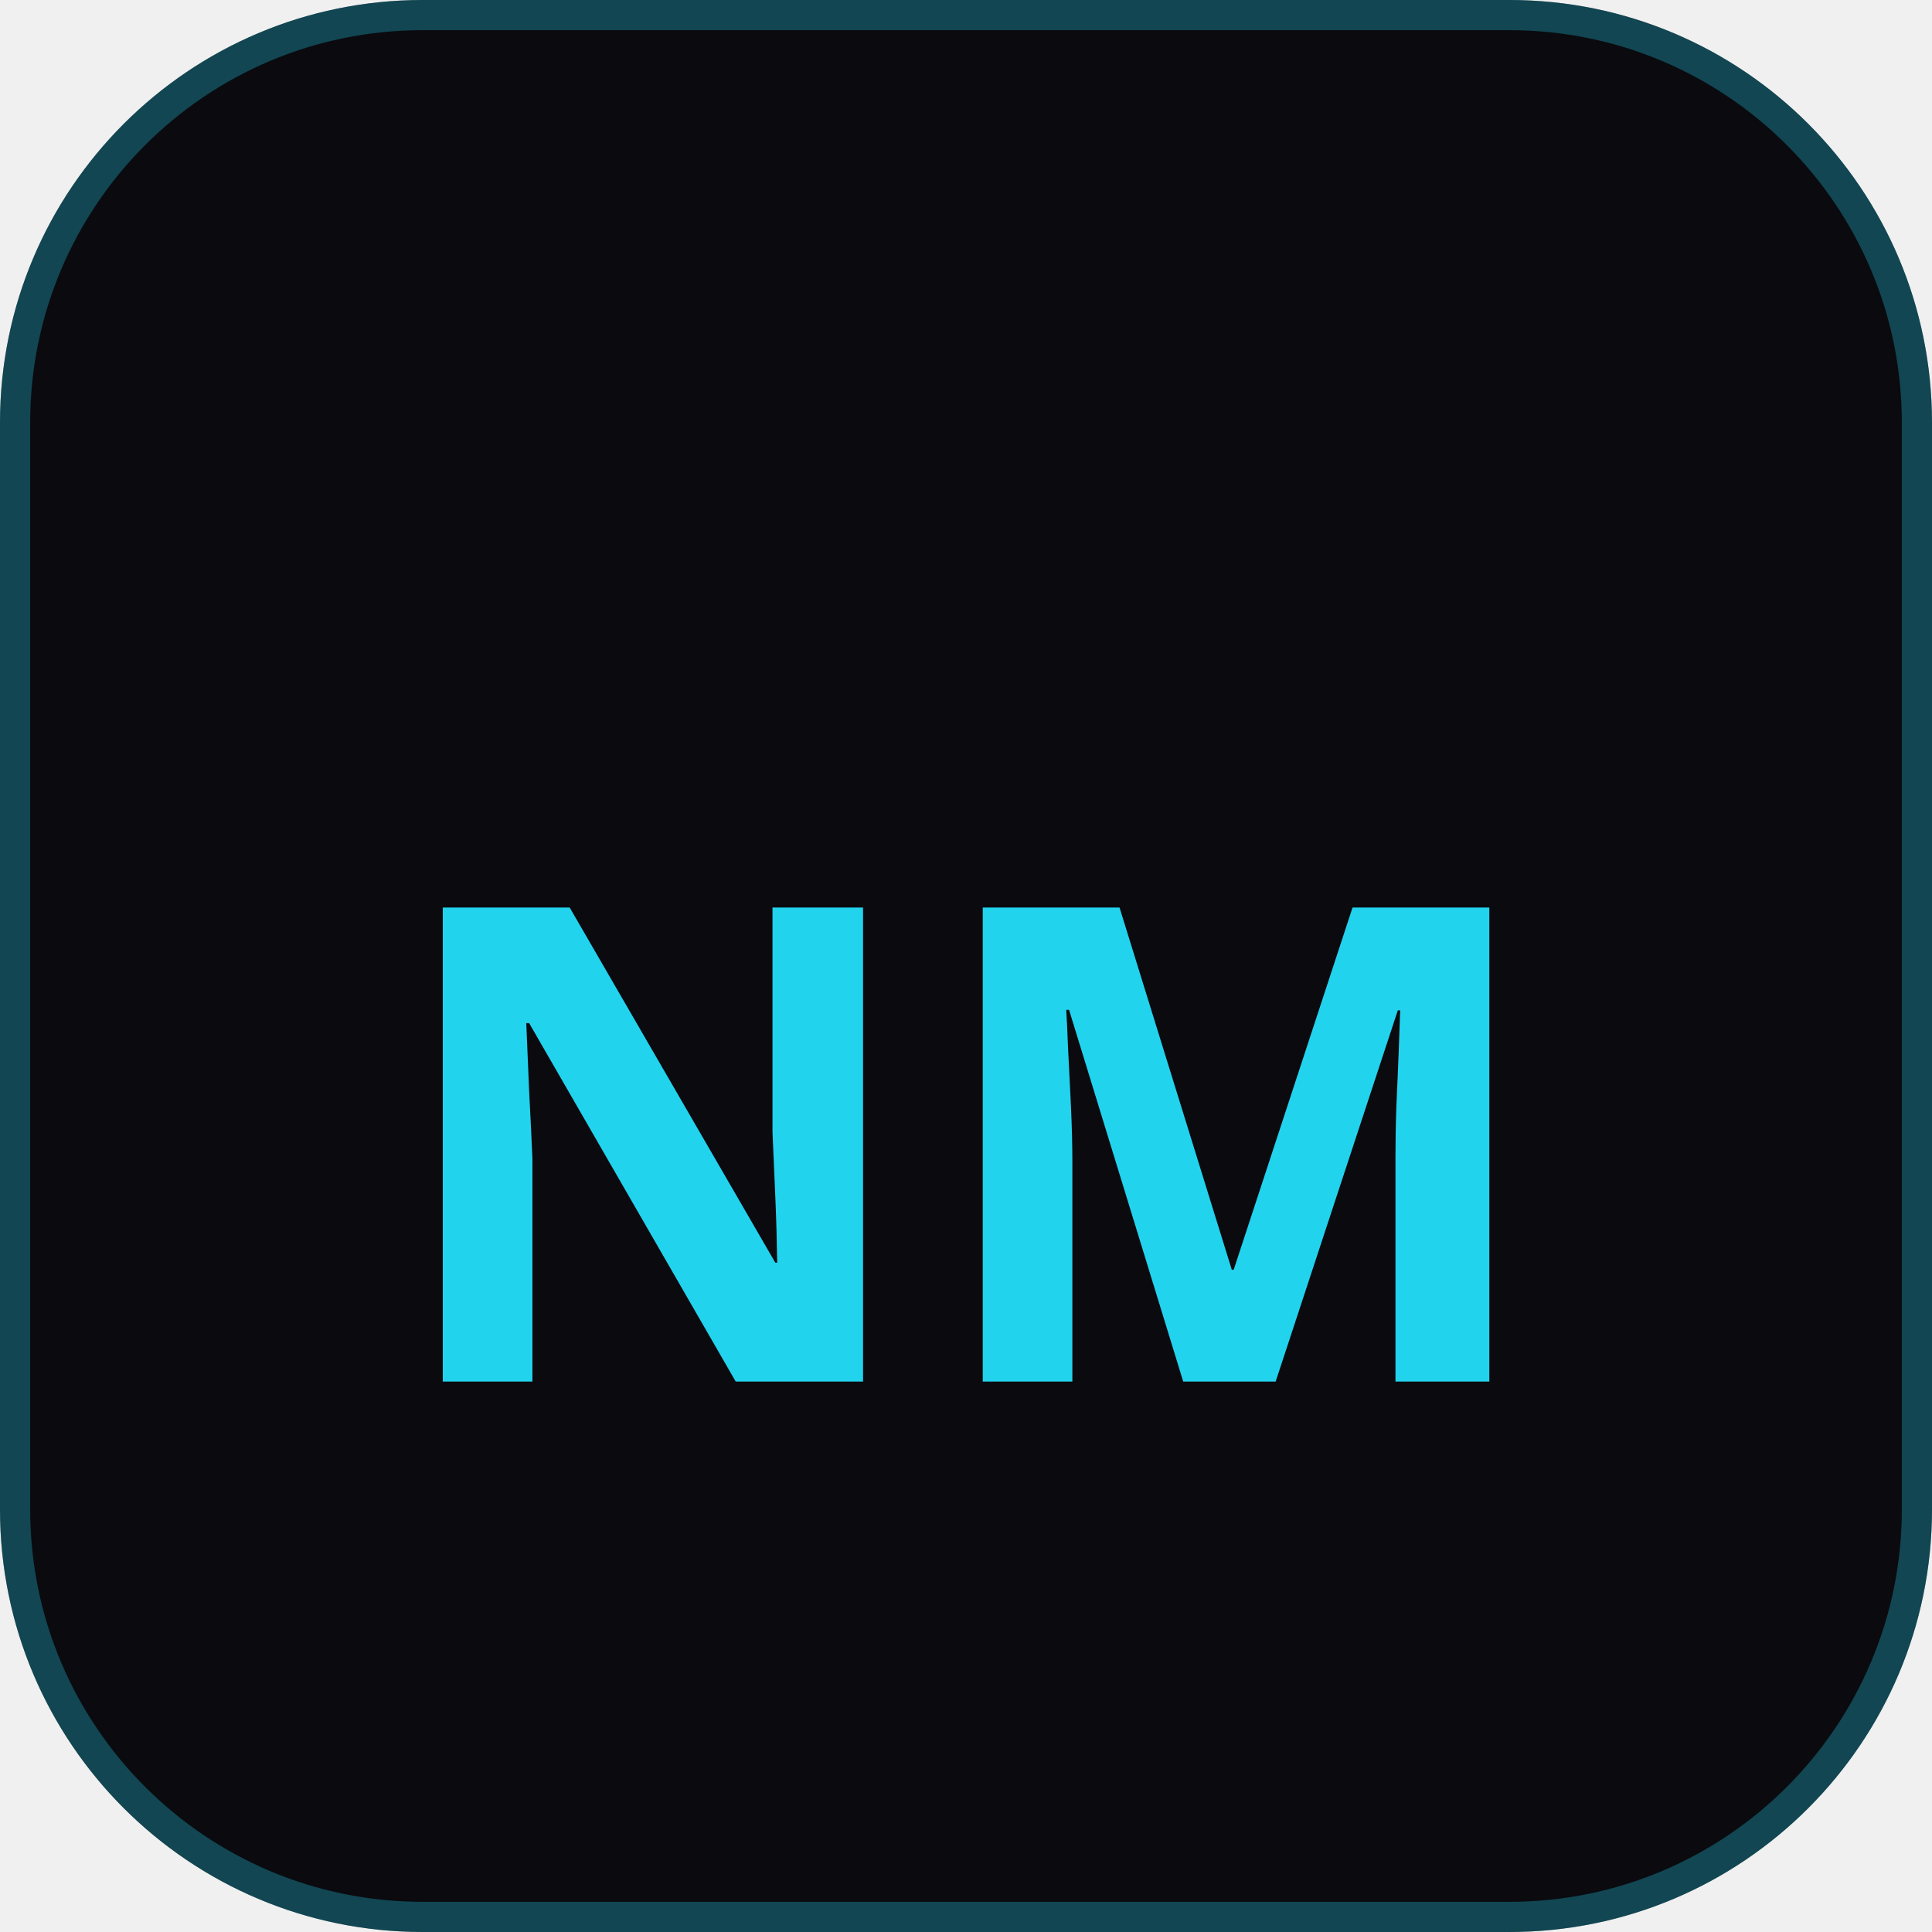
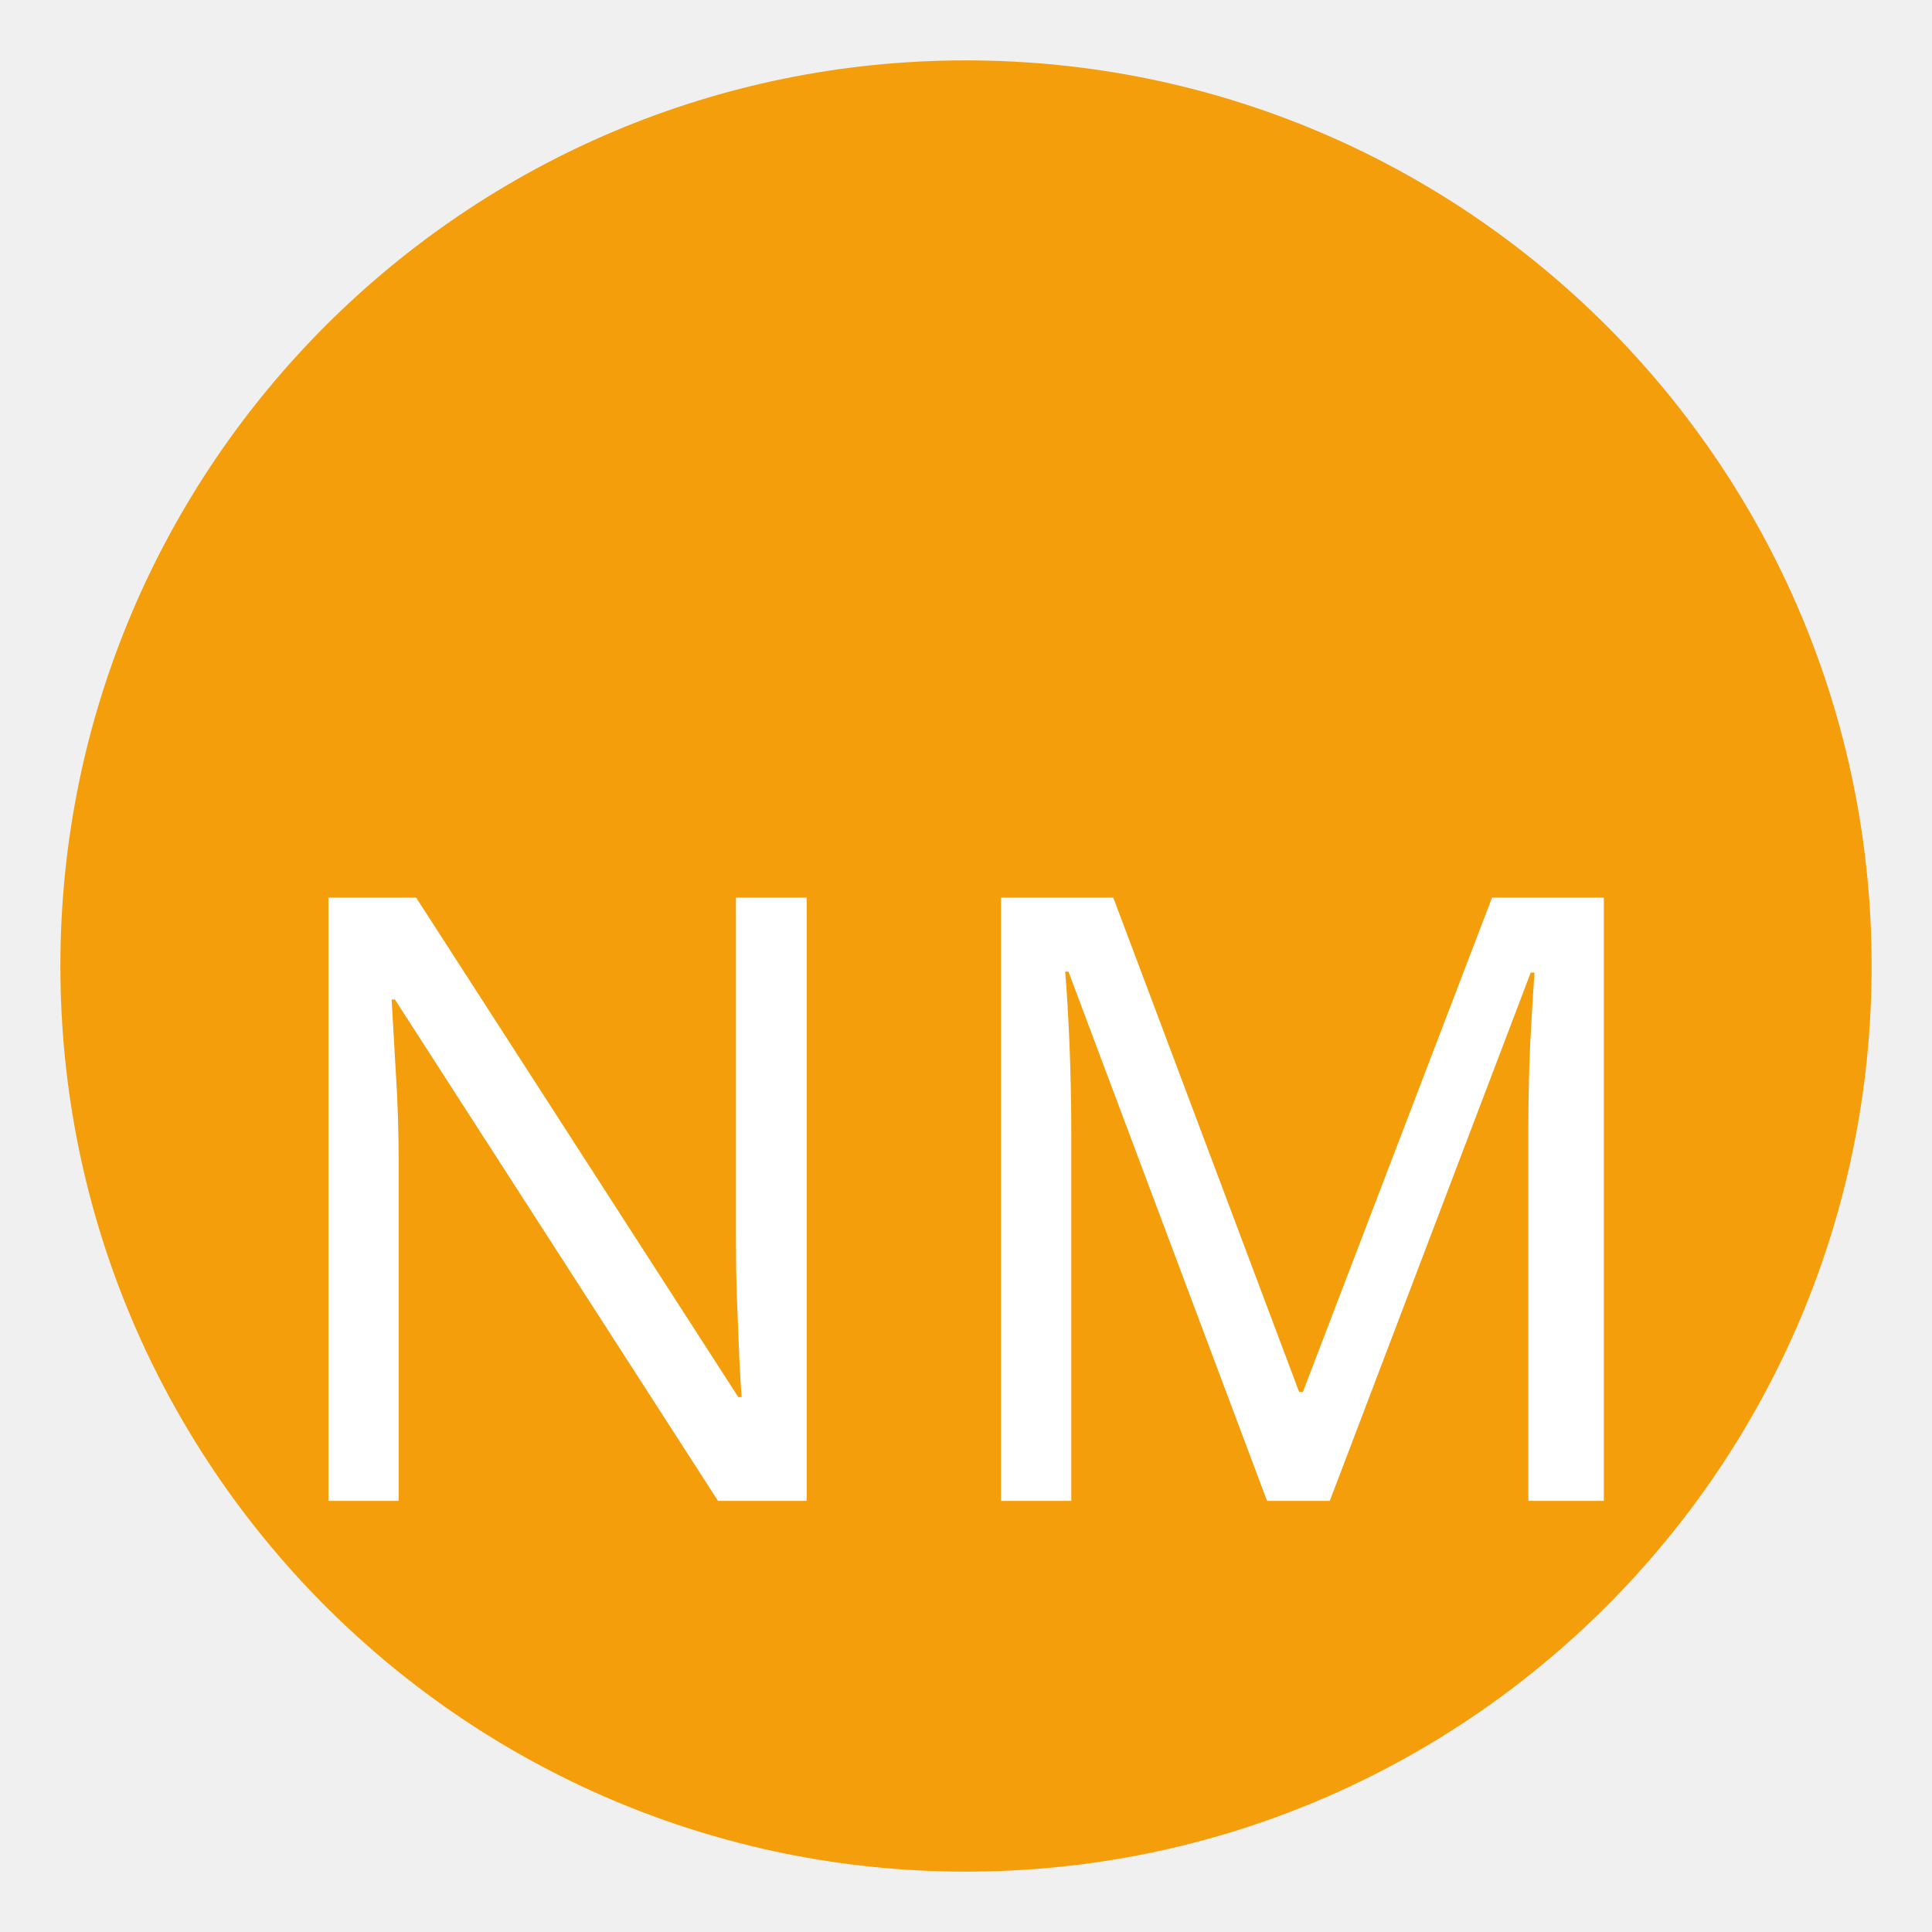
<svg xmlns="http://www.w3.org/2000/svg" viewBox="0 0 64 64" fill="none">
-   <rect width="64" height="64" rx="14" fill="#0a0a0f" />
-   <rect x="0.5" y="0.5" width="63" height="63" rx="13.5" stroke="#22d3ee" stroke-opacity="0.3" />
-   <text x="32" y="38" font-family="Geist, system-ui, sans-serif" font-size="22" font-weight="800" fill="#22d3ee" text-anchor="middle" dominant-baseline="middle">NM</text>
+   <circle cx="32" cy="32" r="30" fill="#f59e0b" />
+   <text x="32" y="40" font-family="'Bebas Neue', Impact, sans-serif" font-size="28" font-weight="400" fill="#ffffff" text-anchor="middle" dominant-baseline="middle" letter-spacing="1">NM</text>
</svg>
